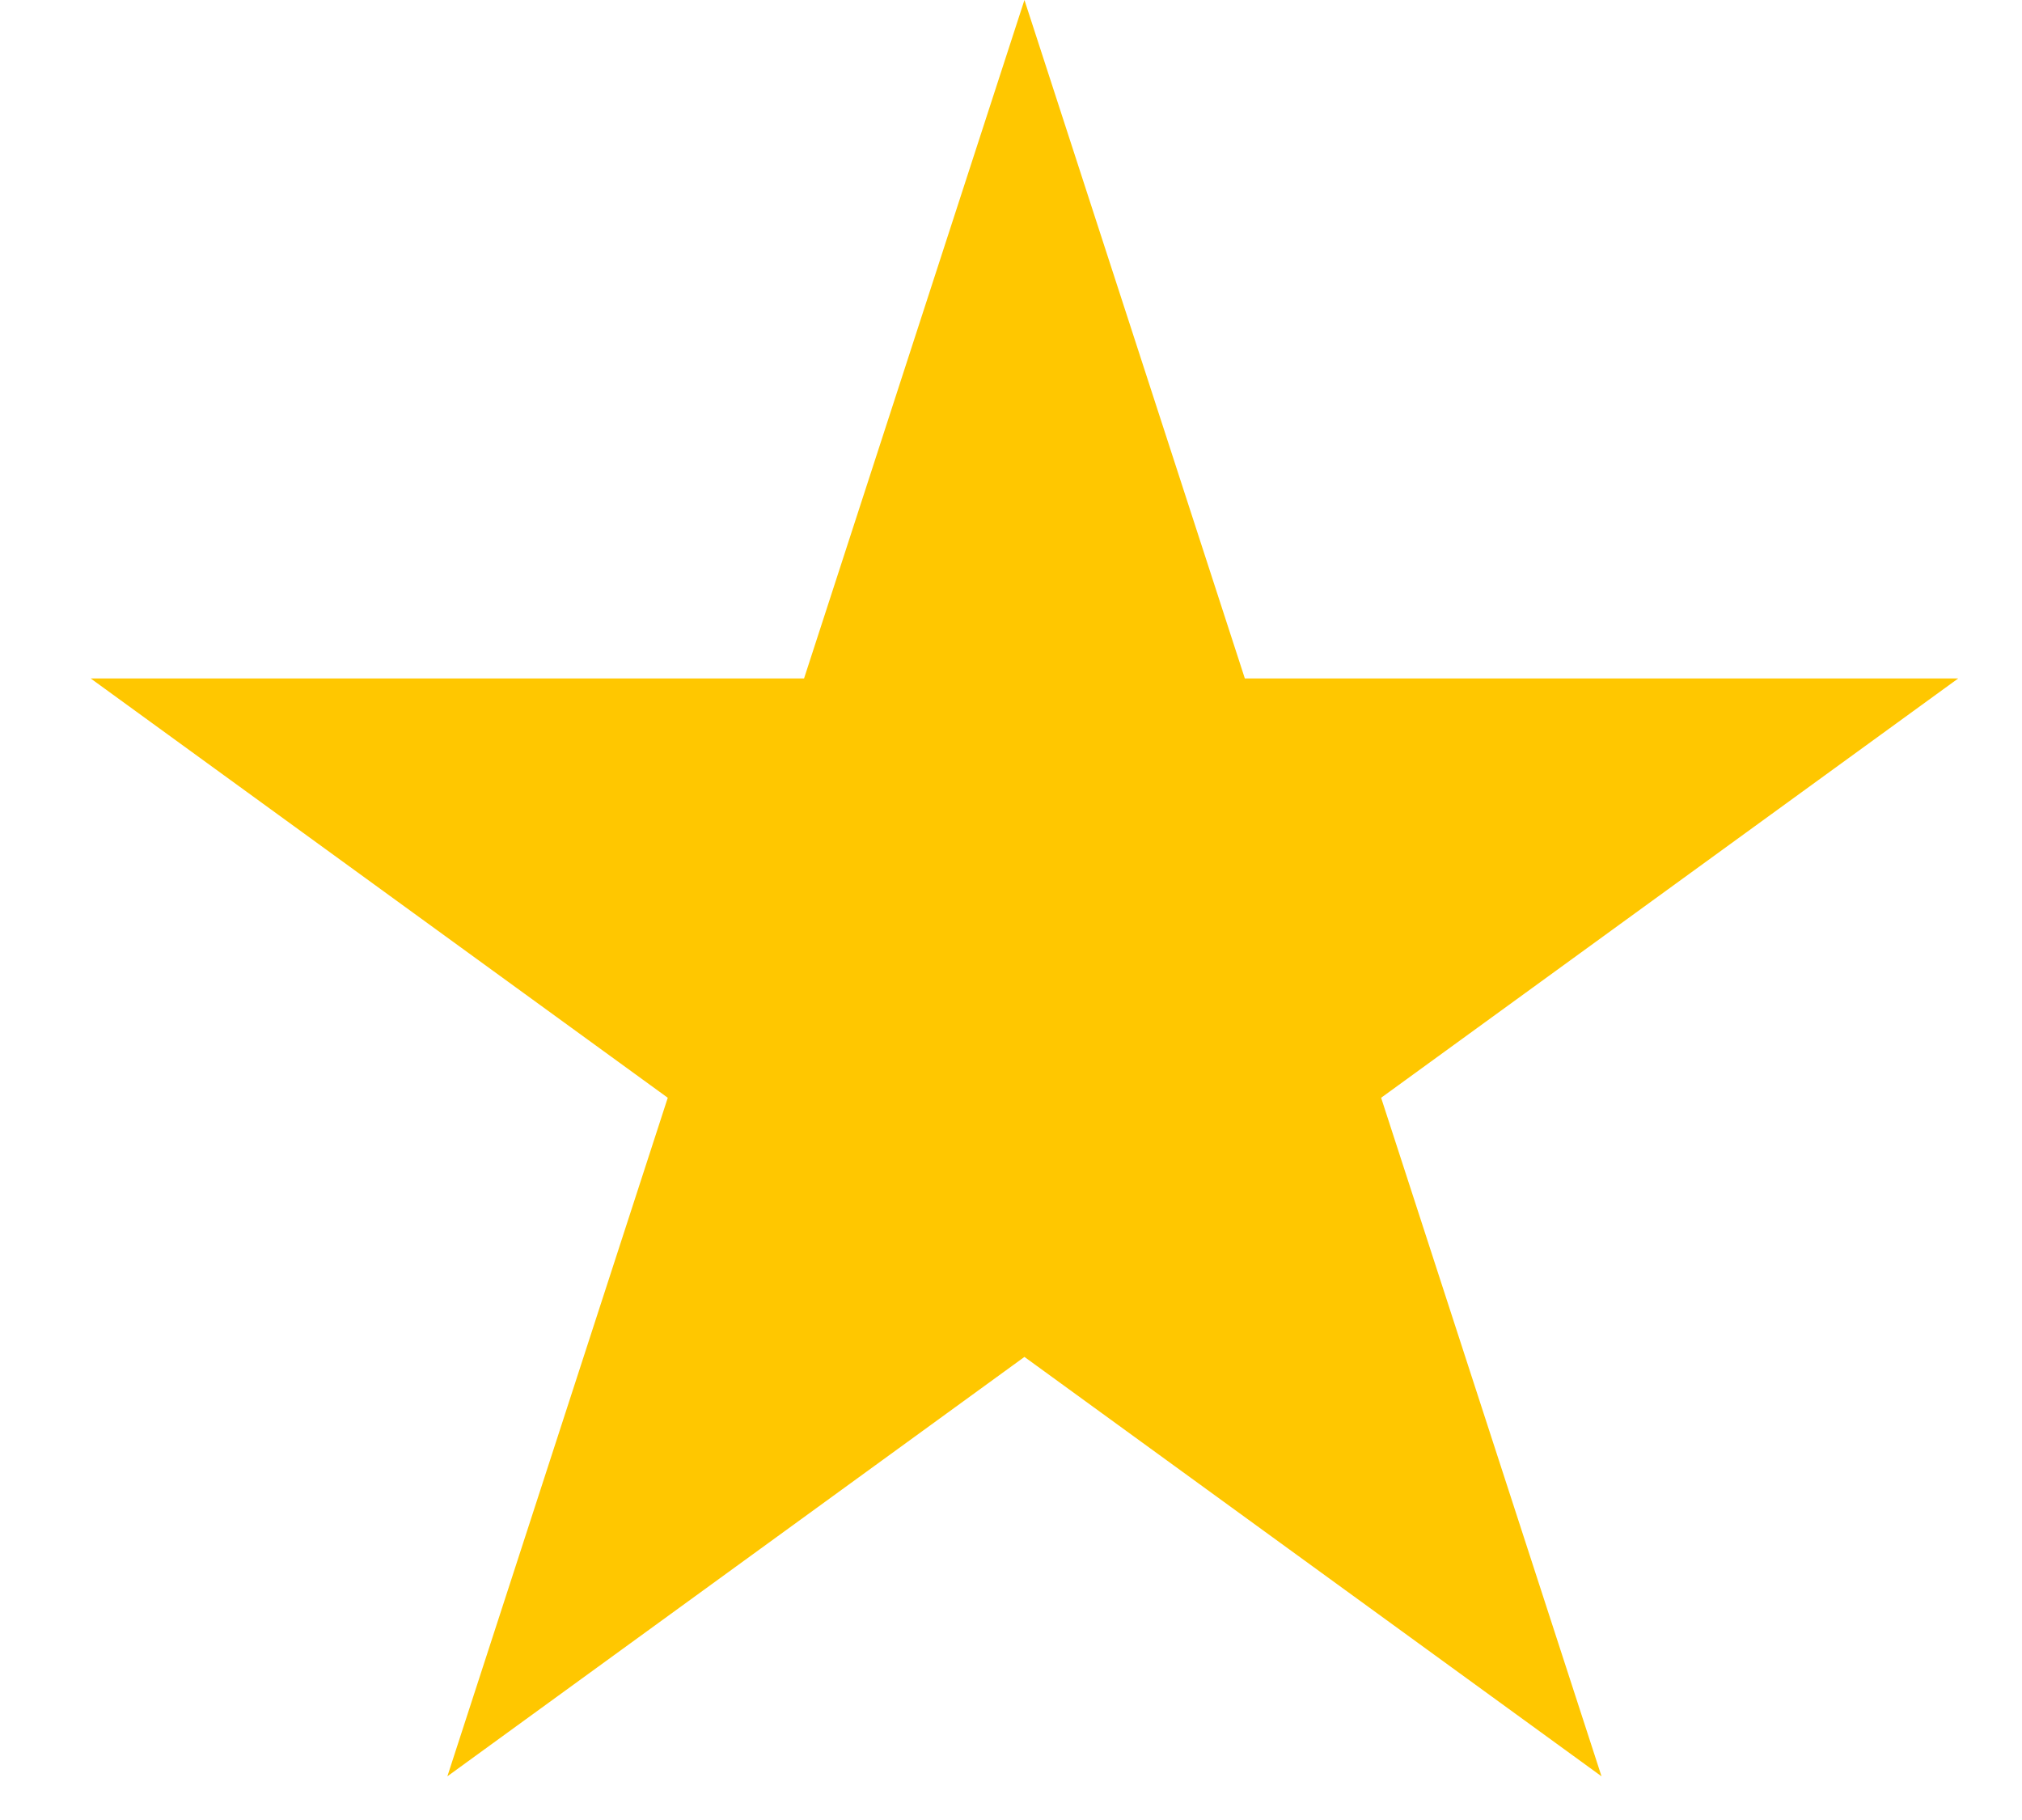
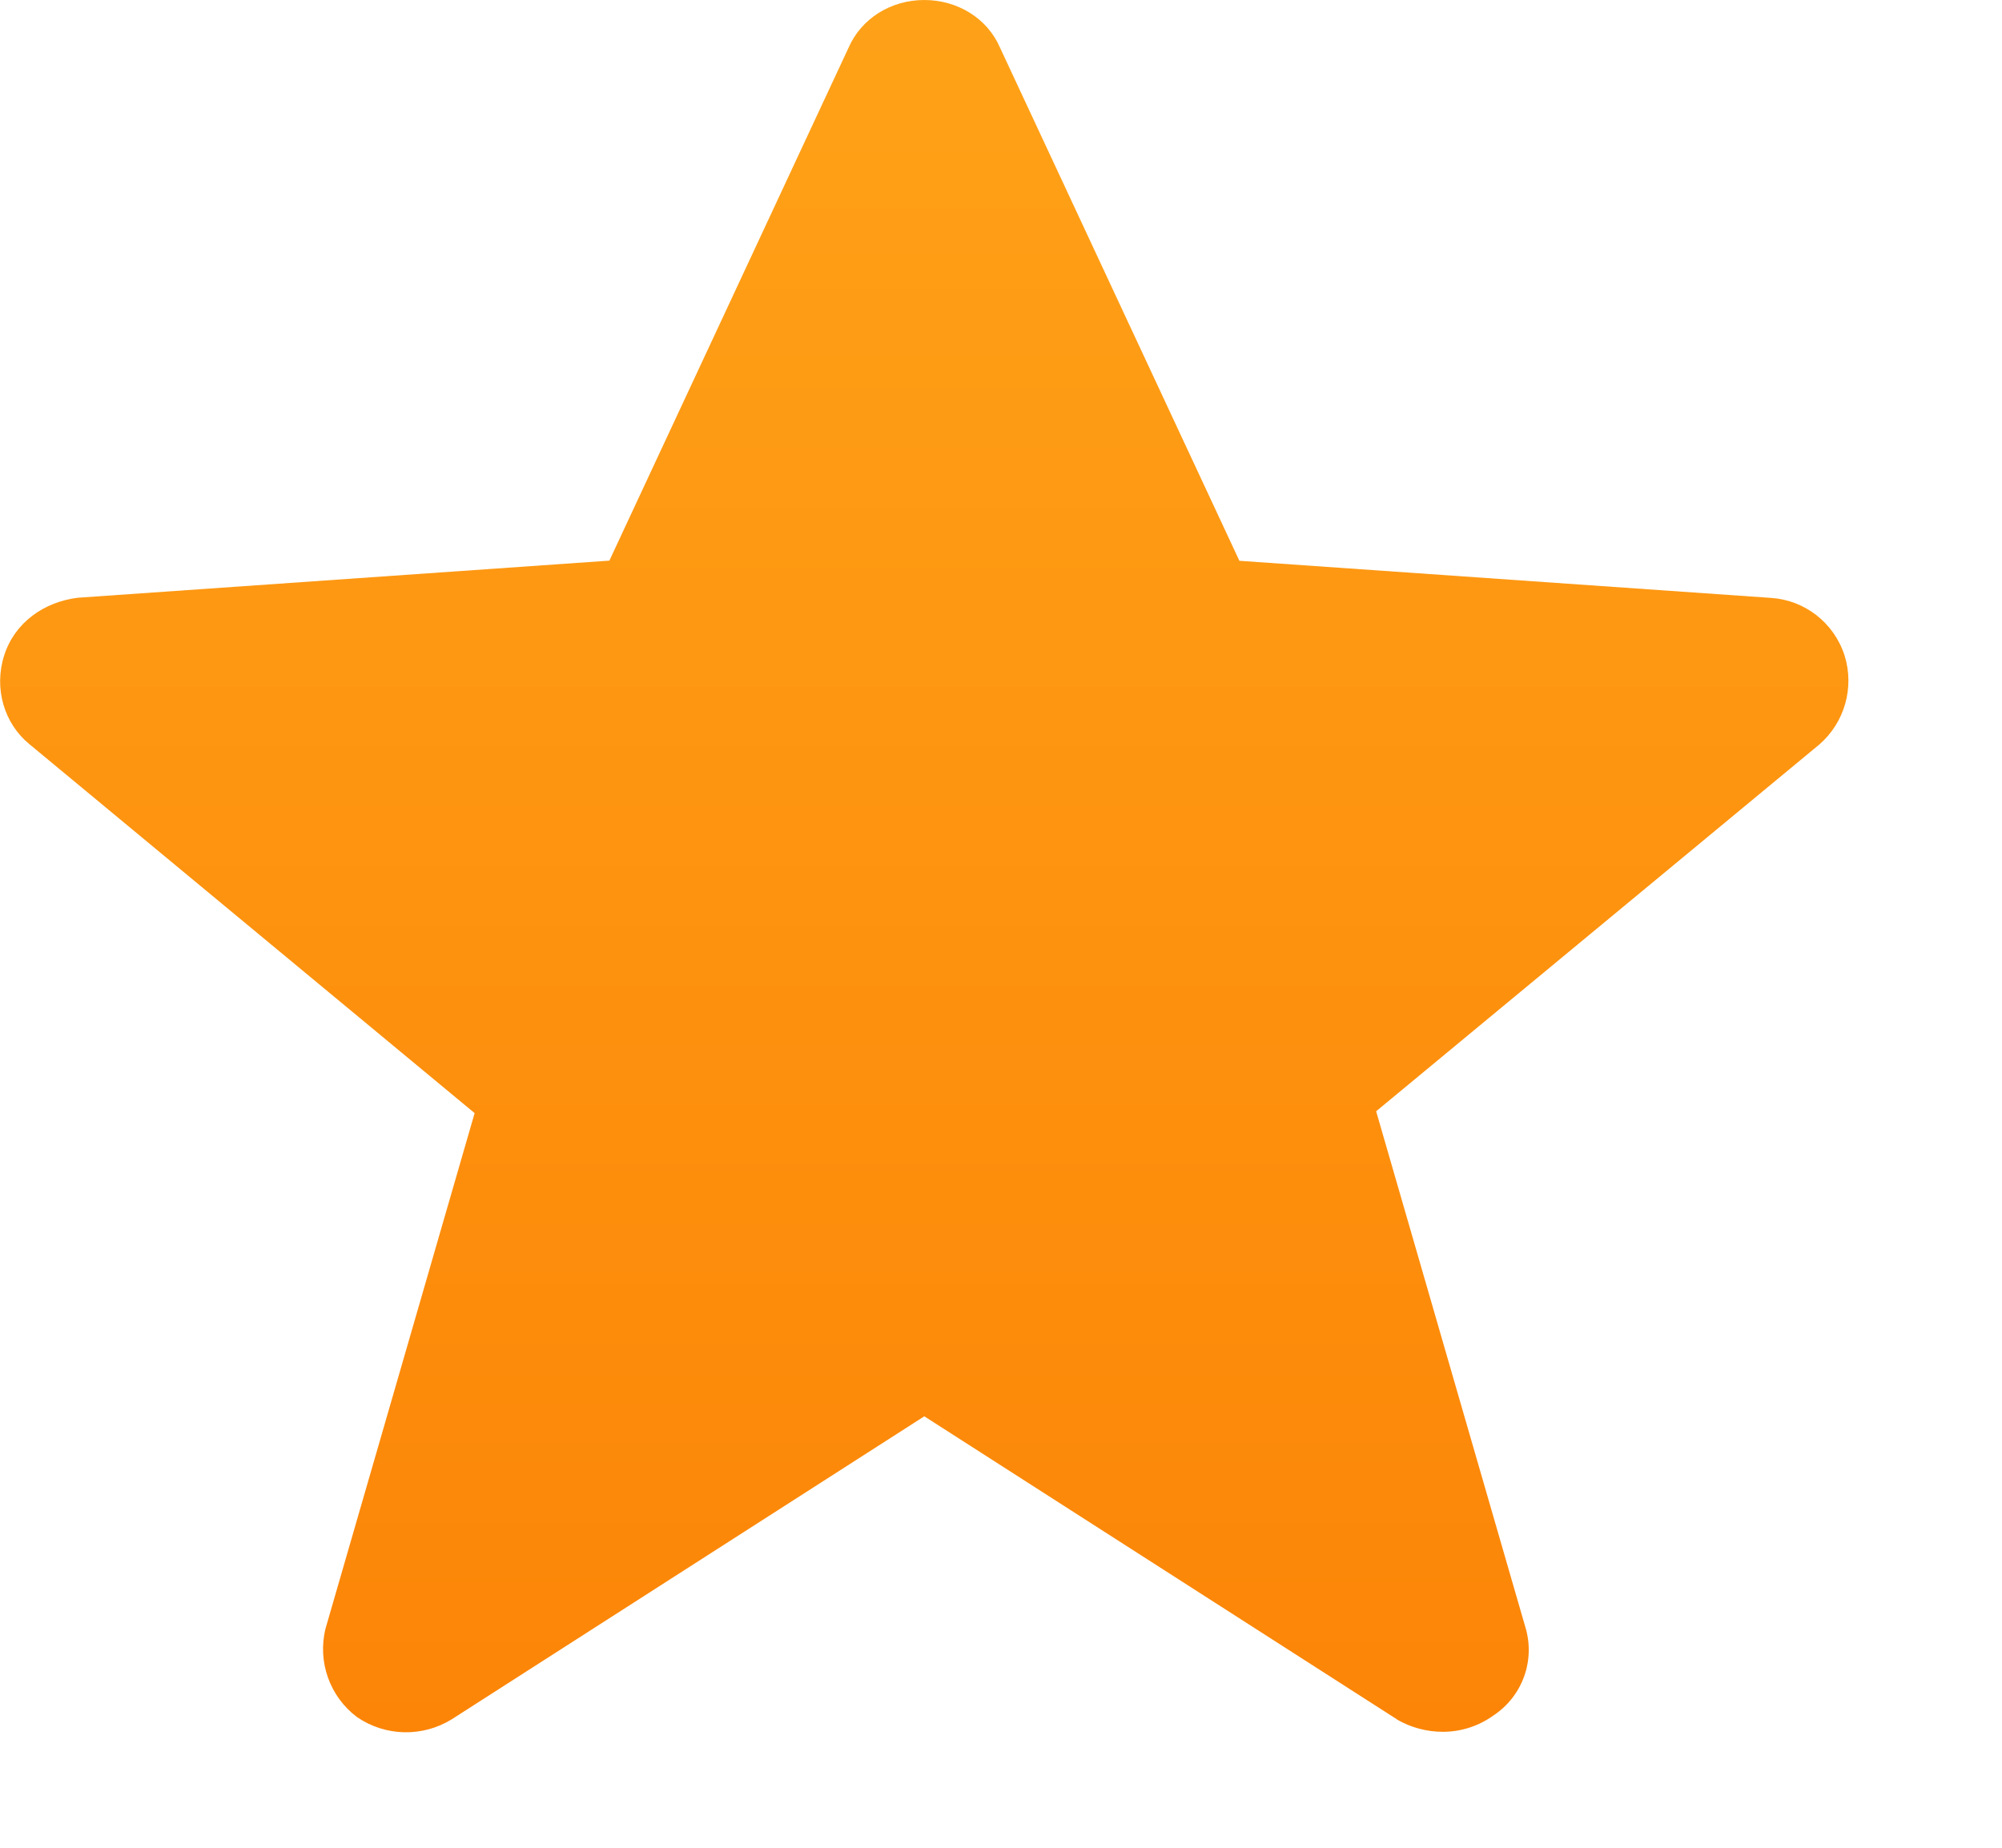
- <svg xmlns="http://www.w3.org/2000/svg" width="20" height="18" viewBox="0 0 20 18" fill="none">
-   <path d="M10.133 0L12.313 6.71H19.369L13.661 10.857L15.841 17.568L10.133 13.42L4.425 17.568L6.605 10.857L0.897 6.71H7.953L10.133 0Z" fill="#FFC700" />
+ <svg xmlns="http://www.w3.org/2000/svg" width="13" height="12" fill="none">
+   <path d="M9.071 11.166 6.002 9.198l-3.069 1.968a.564.564 0 0 1-.614-.014.553.553 0 0 1-.205-.576l.968-3.347L.191 4.833c-.164-.134-.232-.362-.164-.576s.259-.348.478-.375l3.452-.241L5.511.308C5.593.121 5.784 0 6.002 0s.41.121.491.308l1.555 3.334 3.452.241c.218.014.409.16.478.375a.549.549 0 0 1-.163.576L8.936 7.217l.968 3.347a.51.51 0 0 1-.205.576.562.562 0 0 1-.328.107.596.596 0 0 1-.3-.08v-.001z" fill="url(#a)" />
+   <defs>
+     <linearGradient id="a" x1="15.444" y1="11.25" x2="15.444" y2="-.001" gradientUnits="userSpaceOnUse">
+       <stop stop-color="#fc8507" />
+       <stop offset="1" stop-color="#ffa218" />
+     </linearGradient>
+   </defs>
</svg>
